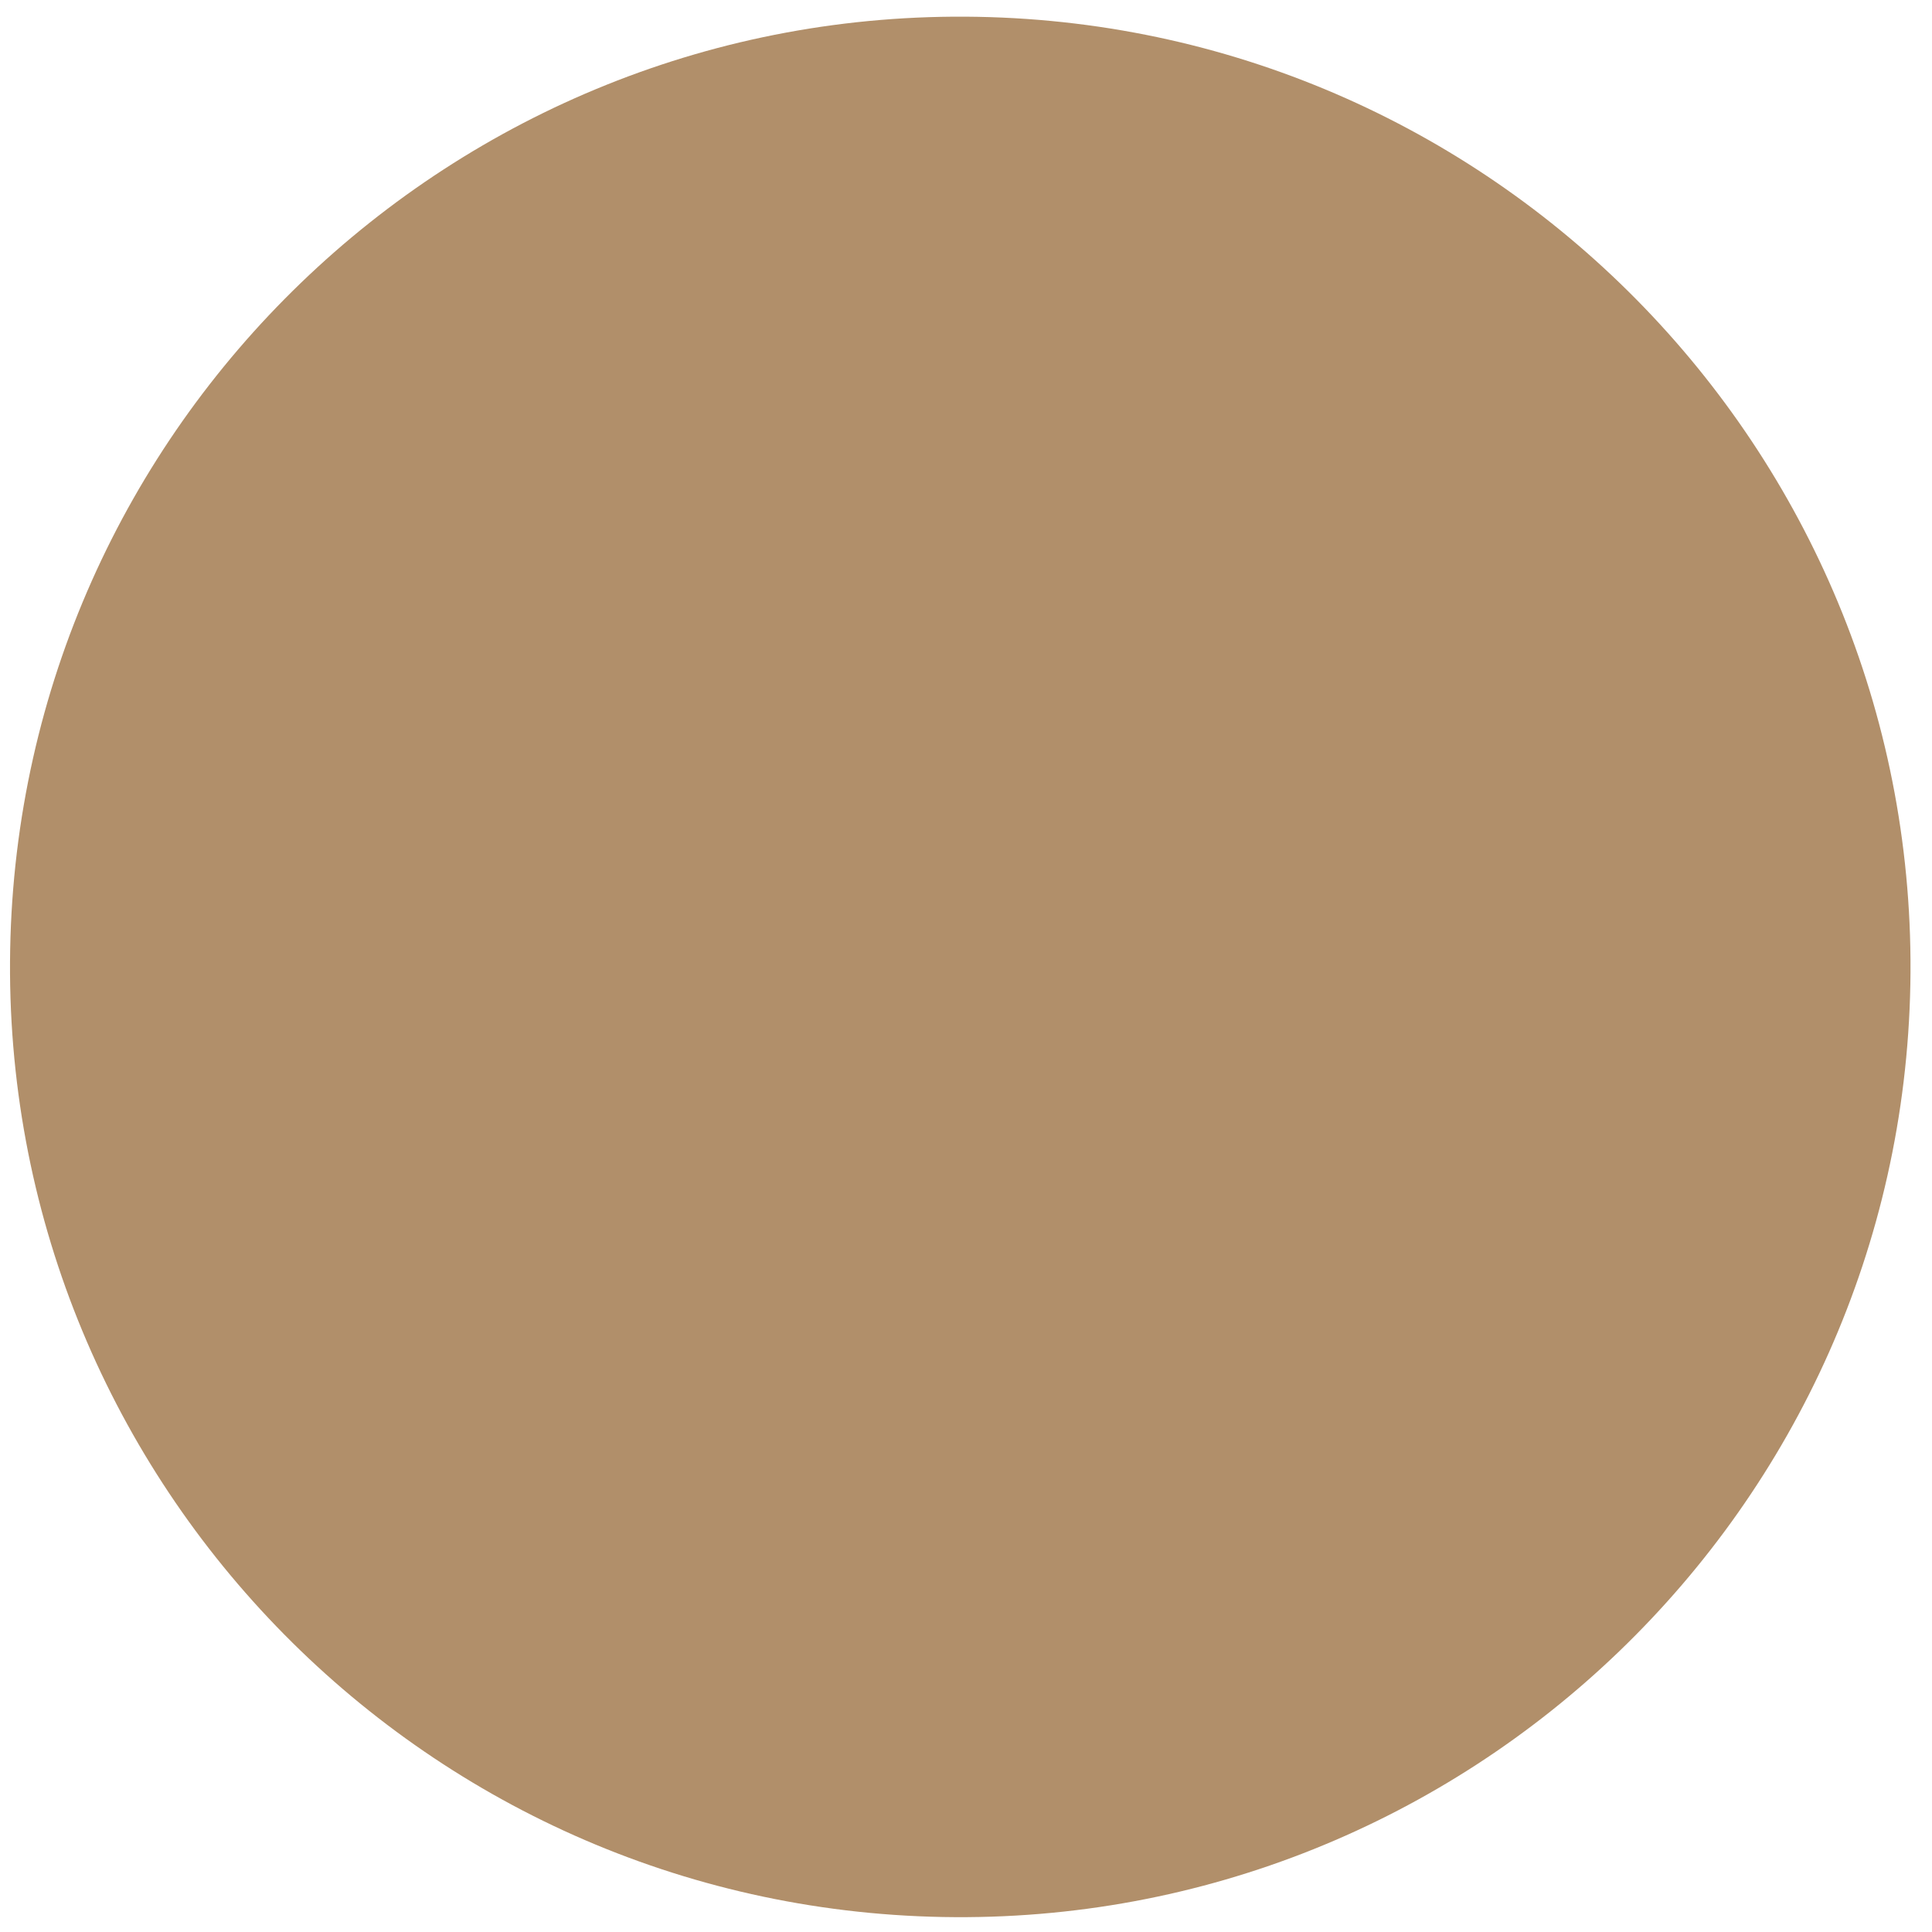
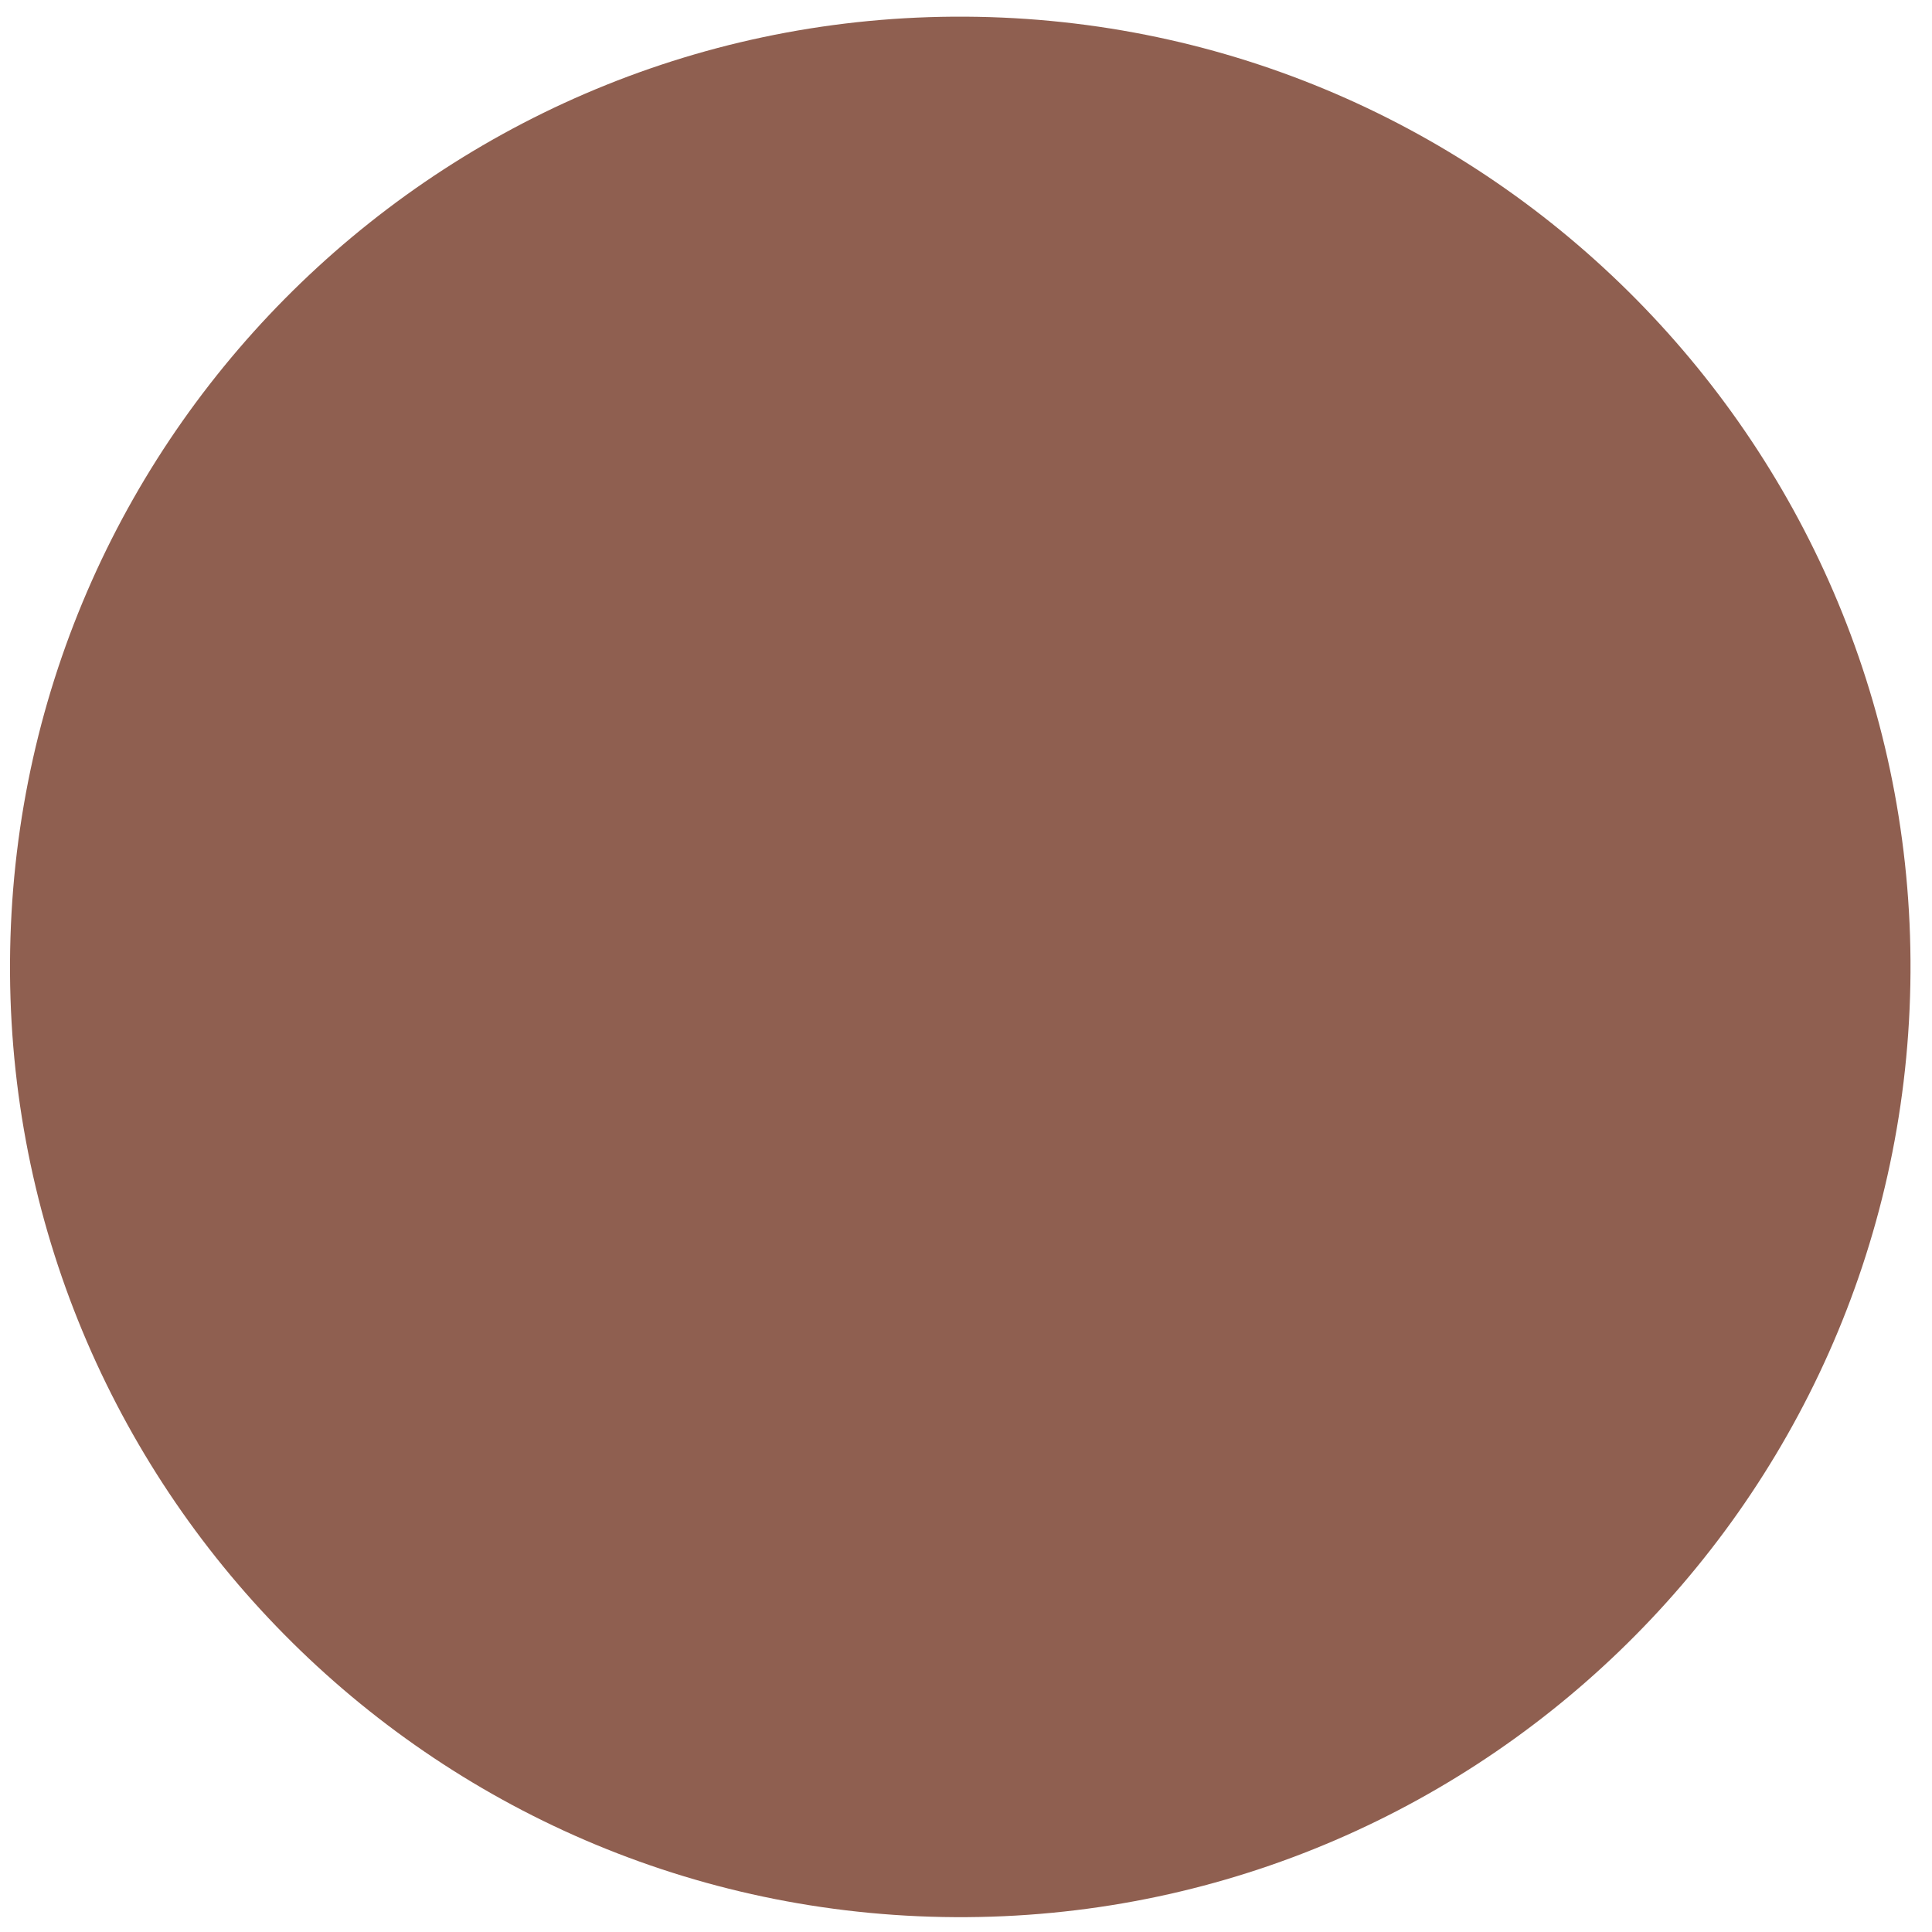
- <svg xmlns="http://www.w3.org/2000/svg" id="knob" width="45.3" height="45.3" viewBox="0 0 192 192" fill-rule="evenodd" clip-rule="evenodd" stroke-linejoin="round" stroke-miterlimit="2" fill="#b18f6a">
+ <svg xmlns="http://www.w3.org/2000/svg" id="knob" width="45.3" height="45.3" viewBox="0 0 192 192" fill-rule="evenodd" clip-rule="evenodd" stroke-linejoin="round" stroke-miterlimit="2" fill="#8f5f50">
  <path d="M97.177 1.672c52.111.965 93.636 44.056 92.671 96.167-.965 52.111-44.056 93.635-96.167 92.671-52.111-.965-93.635-44.056-92.67-96.167C1.975 42.232 45.066.708 97.177 1.672z" />
</svg>
